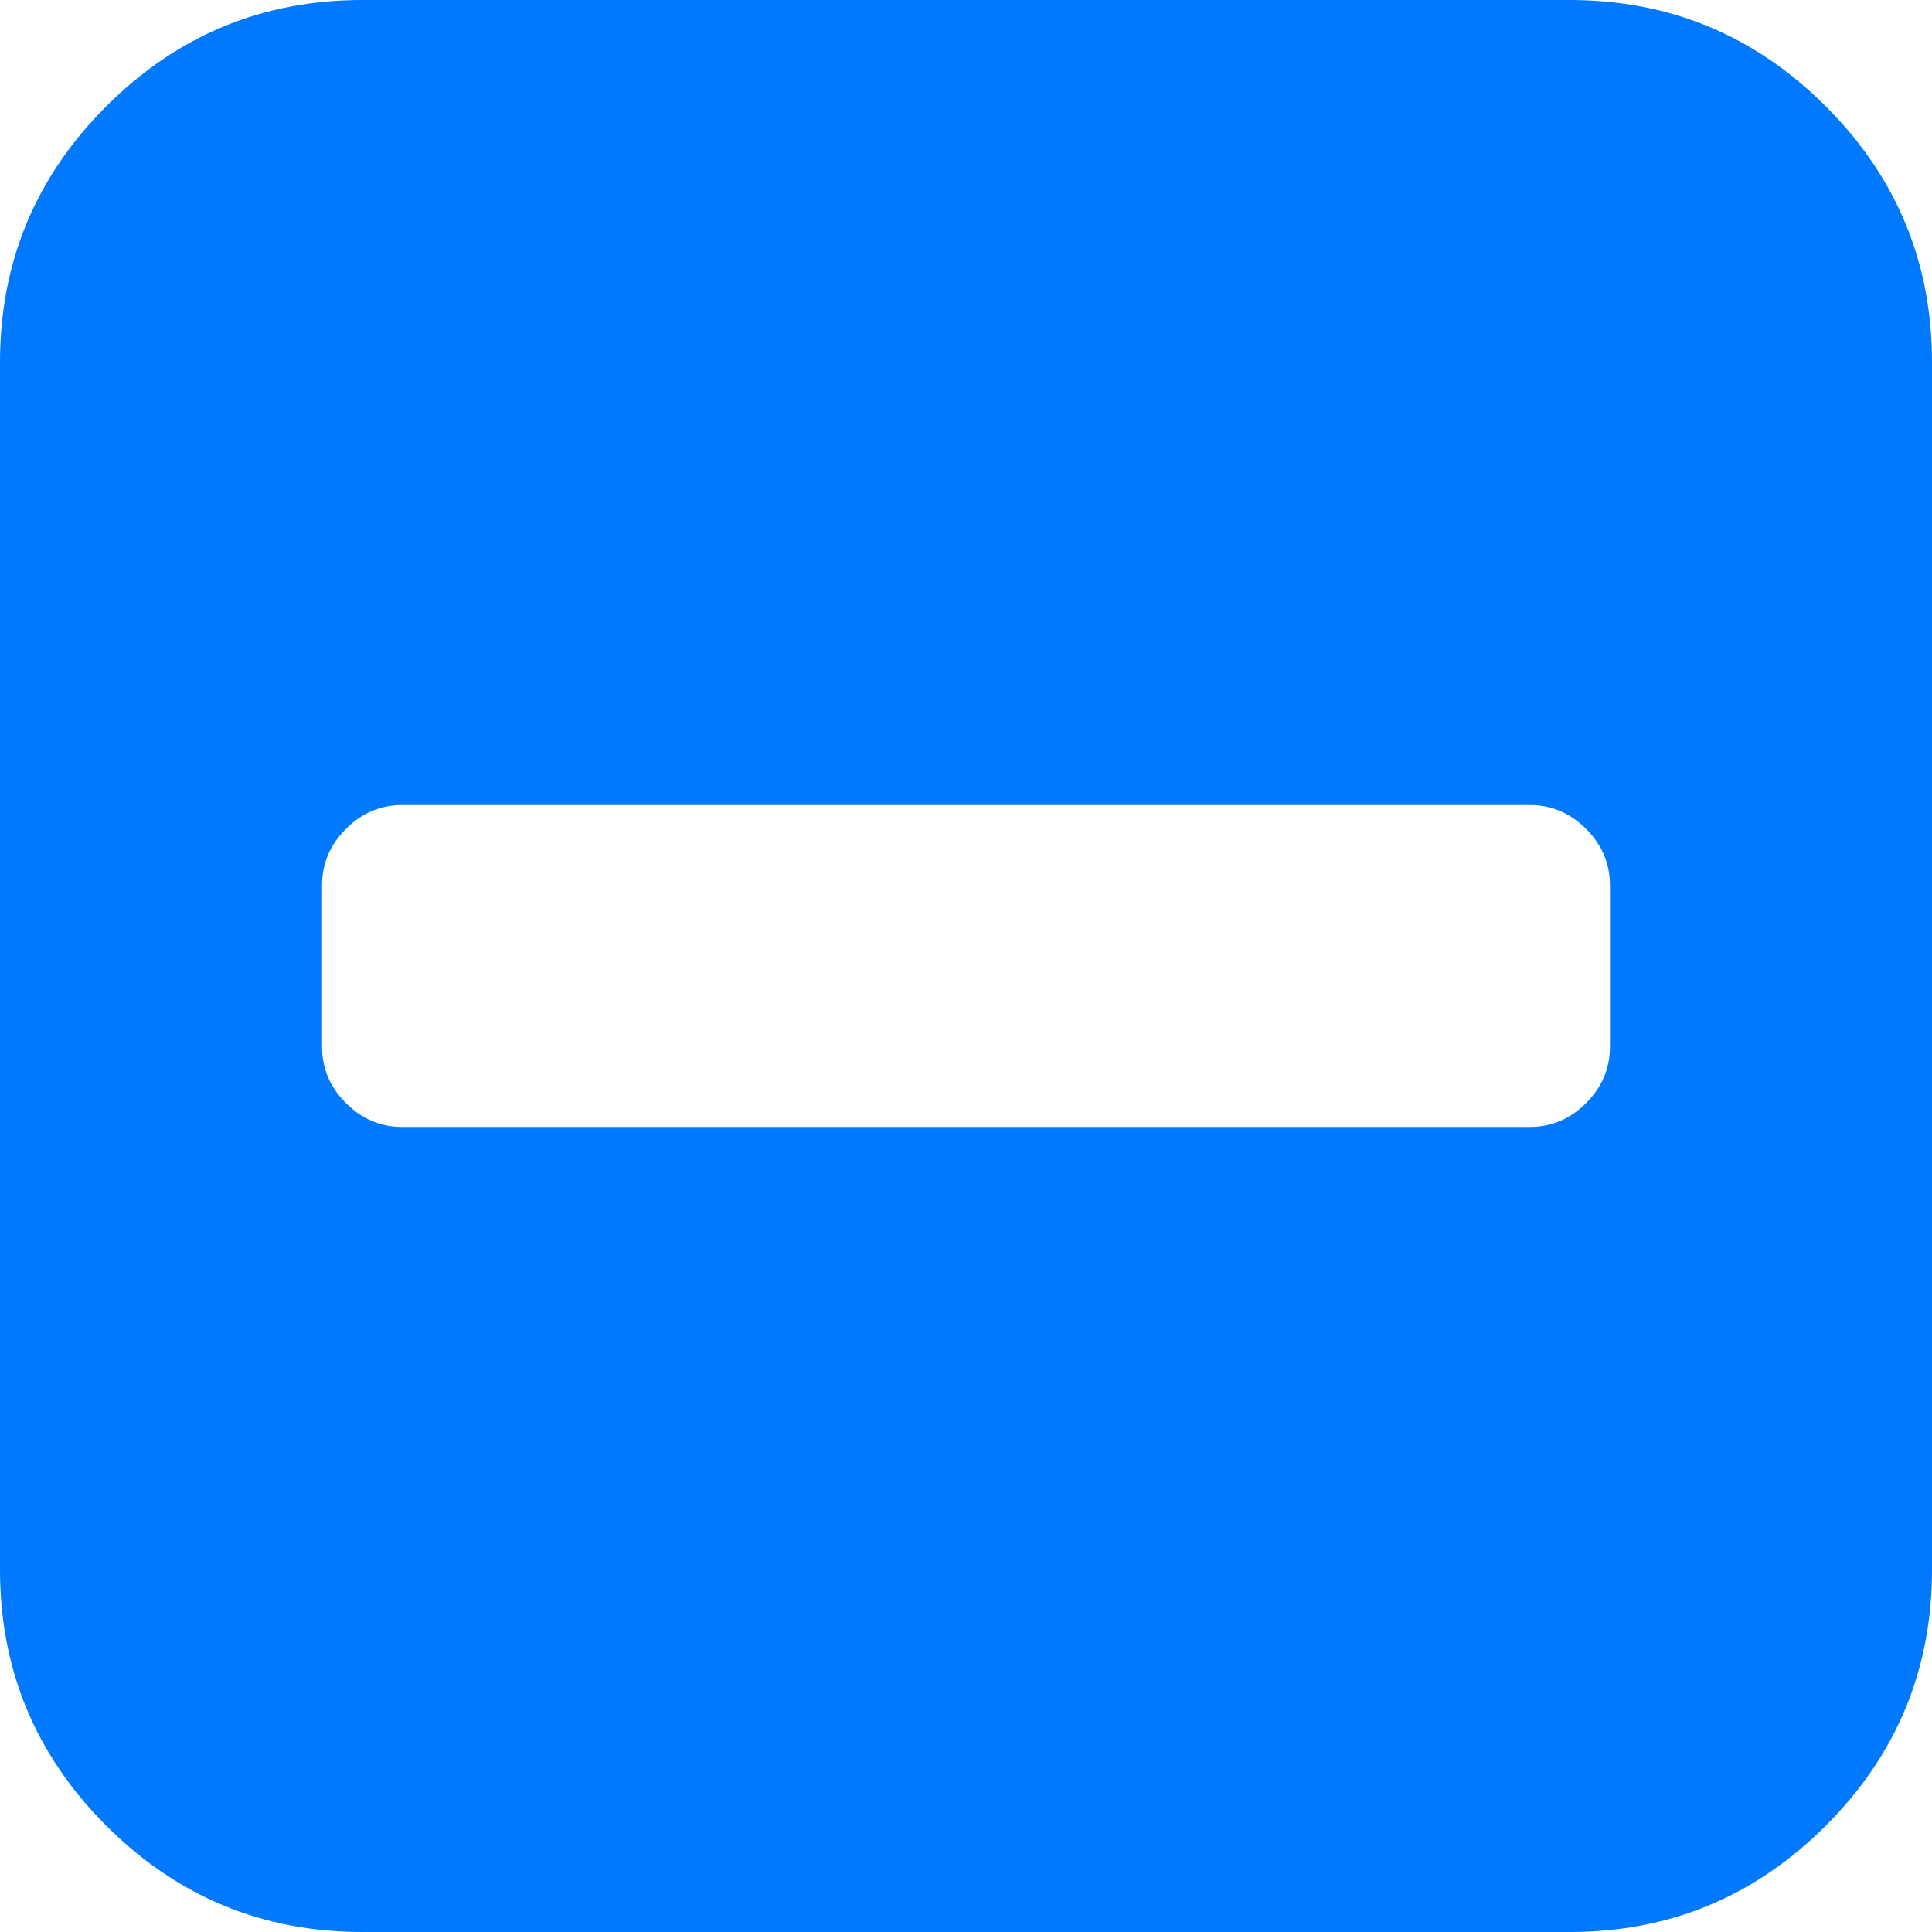
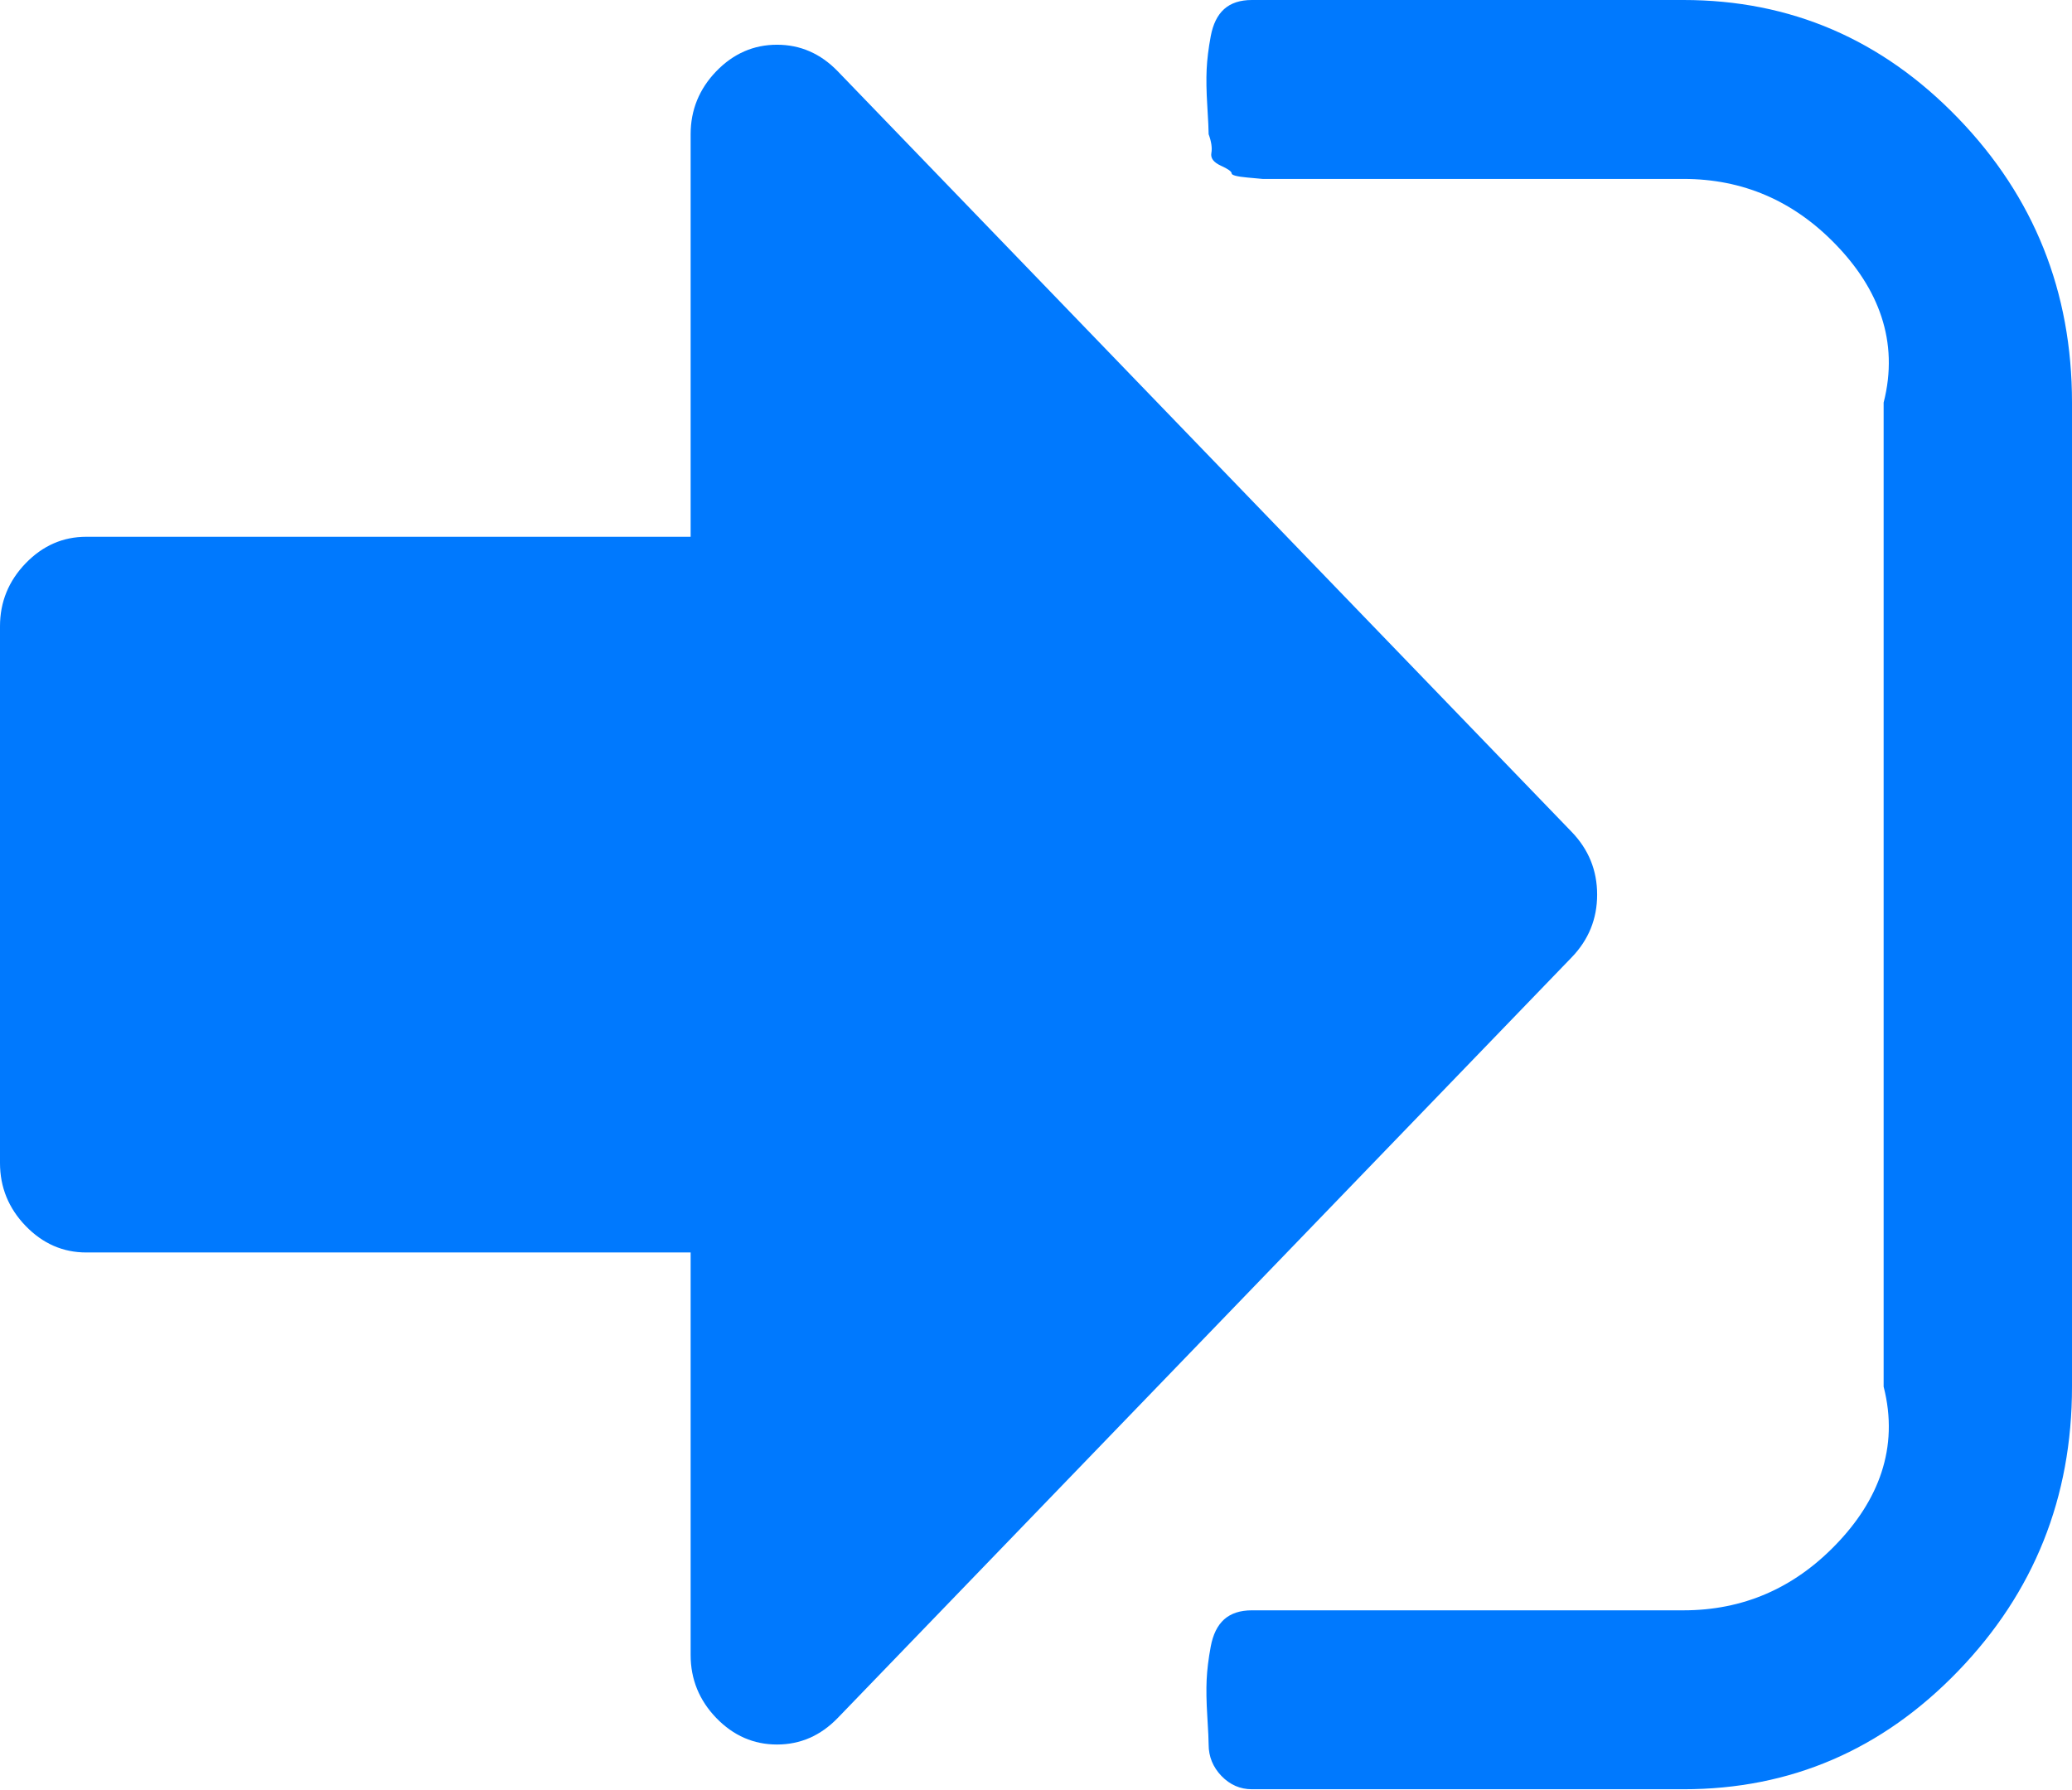
- <svg xmlns="http://www.w3.org/2000/svg" version="1.1" width="22px" height="22px">
-   <g transform="matrix(1 0 0 1 -337 -344 )">
-     <path d="M 18.061 12.561  C 18.243 12.38  18.333 12.165  18.333 11.917  L 18.333 10.083  C 18.333 9.835  18.243 9.62  18.061 9.439  C 17.88 9.257  17.665 9.167  17.417 9.167  L 4.583 9.167  C 4.335 9.167  4.12 9.257  3.939 9.439  C 3.757 9.62  3.667 9.835  3.667 10.083  L 3.667 11.917  C 3.667 12.165  3.757 12.38  3.939 12.561  C 4.12 12.743  4.335 12.833  4.583 12.833  L 17.417 12.833  C 17.665 12.833  17.88 12.743  18.061 12.561  Z M 20.79 1.21  C 21.597 2.017  22 2.989  22 4.125  L 22 17.875  C 22 19.011  21.597 19.983  20.79 20.79  C 19.983 21.597  19.011 22  17.875 22  L 4.125 22  C 2.989 22  2.017 21.597  1.21 20.79  C 0.403 19.983  0 19.011  0 17.875  L 0 4.125  C 0 2.989  0.403 2.017  1.21 1.21  C 2.017 0.403  2.989 0  4.125 0  L 17.875 0  C 19.011 0  19.983 0.403  20.79 1.21  Z " fill-rule="nonzero" fill="#0079fe" stroke="none" transform="matrix(1 0 0 1 337 344 )" />
+ <svg xmlns="http://www.w3.org/2000/svg" version="1.1" width="22px" height="19px">
+   <g transform="matrix(1 0 0 1 -1201 -198 )">
+     <path d="M 16.686 8.832  C 16.868 9.02  16.958 9.243  16.958 9.5  C 16.958 9.757  16.868 9.98  16.686 10.168  L 8.895 18.243  C 8.713 18.431  8.498 18.525  8.25 18.525  C 8.002 18.525  7.787 18.431  7.605 18.243  C 7.424 18.055  7.333 17.832  7.333 17.575  L 7.333 13.3  L 0.917 13.3  C 0.668 13.3  0.454 13.206  0.272 13.018  C 0.091 12.83  0 12.607  0 12.35  L 0 6.65  C 0 6.393  0.091 6.17  0.272 5.982  C 0.454 5.794  0.668 5.7  0.917 5.7  L 7.333 5.7  L 7.333 1.425  C 7.333 1.168  7.424 0.945  7.605 0.757  C 7.787 0.569  8.002 0.475  8.25 0.475  C 8.498 0.475  8.713 0.569  8.895 0.757  L 16.686 8.832  Z M 20.79 1.254  C 21.597 2.09  22 3.097  22 4.275  L 22 14.725  C 22 15.903  21.597 16.91  20.79 17.746  C 19.983 18.582  19.011 19  17.875 19  L 13.292 19  C 13.168 19  13.06 18.953  12.969 18.859  C 12.879 18.765  12.833 18.654  12.833 18.525  C 12.833 18.485  12.829 18.386  12.819 18.228  C 12.809 18.07  12.807 17.939  12.812 17.835  C 12.817 17.731  12.831 17.615  12.855 17.486  C 12.879 17.357  12.926 17.261  12.998 17.196  C 13.07 17.132  13.168 17.1  13.292 17.1  L 17.875 17.1  C 18.505 17.1  19.045 16.867  19.493 16.402  C 19.942 15.937  20.167 15.378  20 14.725  L 20 4.275  C 20.167 3.622  19.942 3.063  19.493 2.598  C 19.045 2.133  18.505 1.9  17.875 1.9  L 13.75 1.9  L 13.592 1.9  L 13.406 1.9  C 13.406 1.9  13.351 1.895  13.242 1.885  C 13.132 1.875  13.077 1.86  13.077 1.841  C 13.077 1.821  13.039 1.794  12.962 1.759  C 12.886 1.724  12.852 1.68  12.862 1.625  C 12.872 1.571  12.862 1.504  12.833 1.425  C 12.833 1.385  12.829 1.286  12.819 1.128  C 12.809 0.97  12.807 0.839  12.812 0.735  C 12.817 0.631  12.831 0.515  12.855 0.386  C 12.879 0.257  12.926 0.161  12.998 0.096  C 13.07 0.032  13.168 0  13.292 0  L 17.875 0  C 19.011 0  19.983 0.418  20.79 1.254  Z " fill-rule="nonzero" fill="#0079fe" stroke="none" transform="matrix(1 0 0 1 1201 198 )" />
  </g>
</svg>
